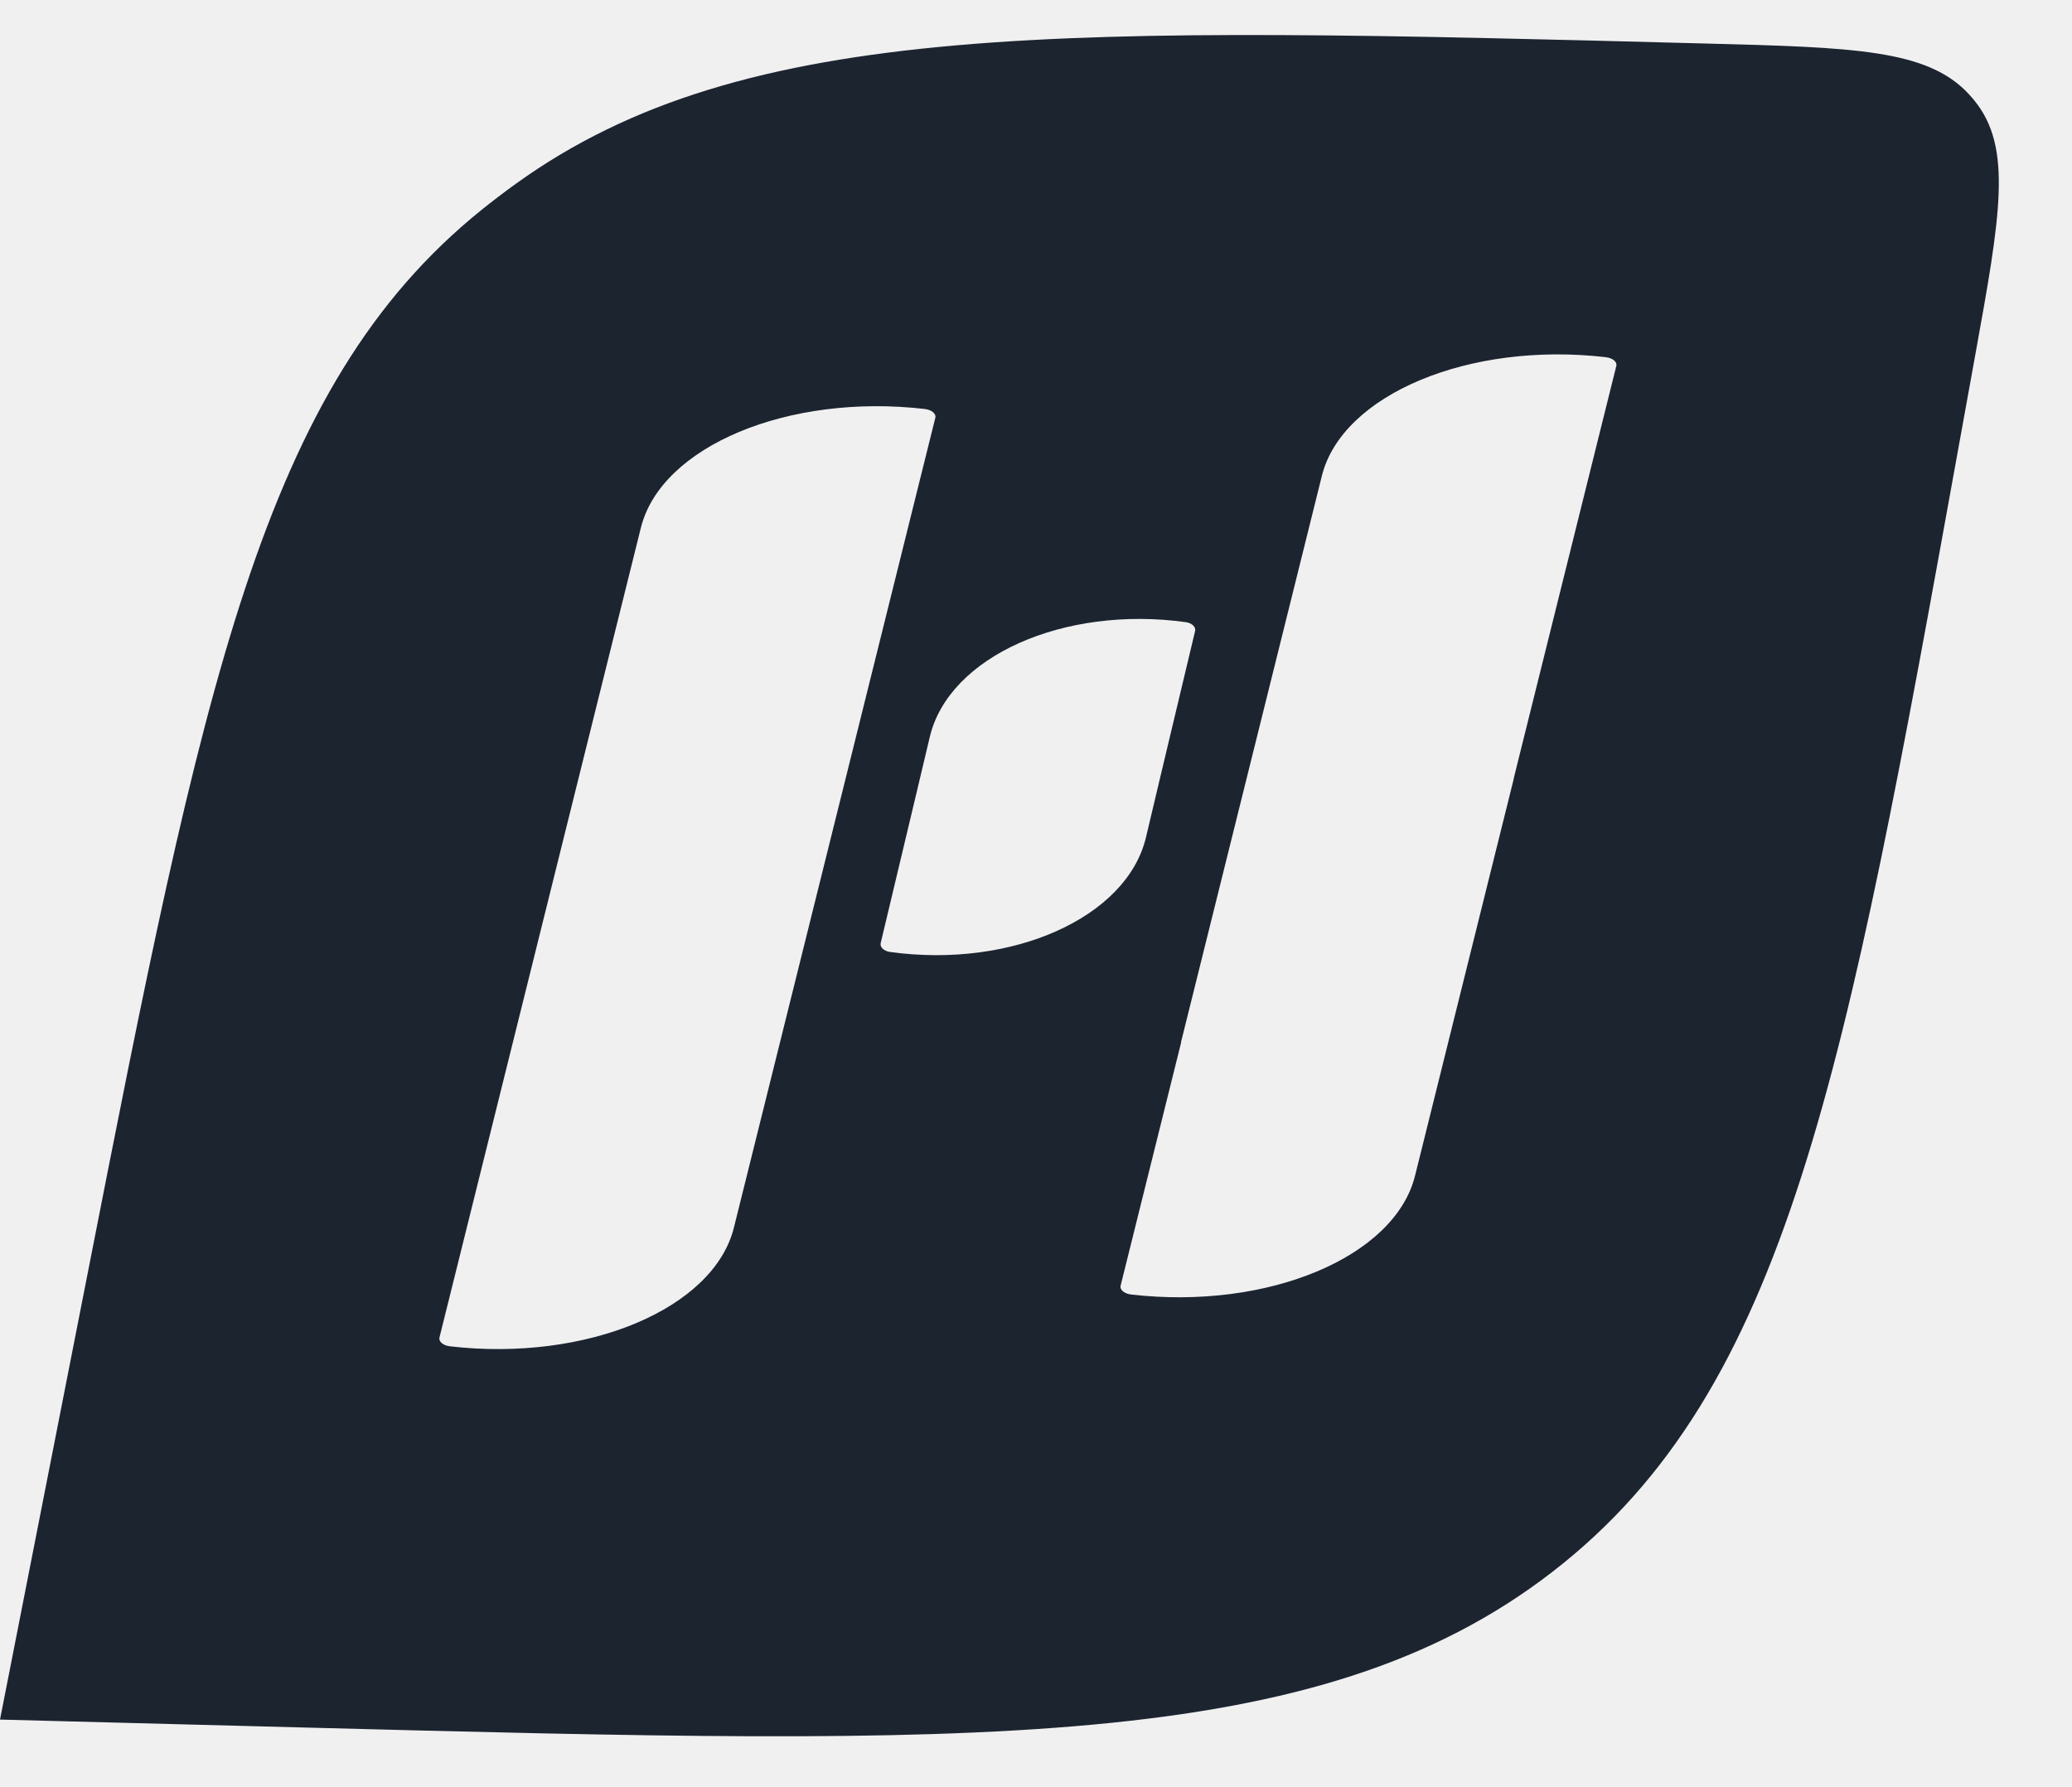
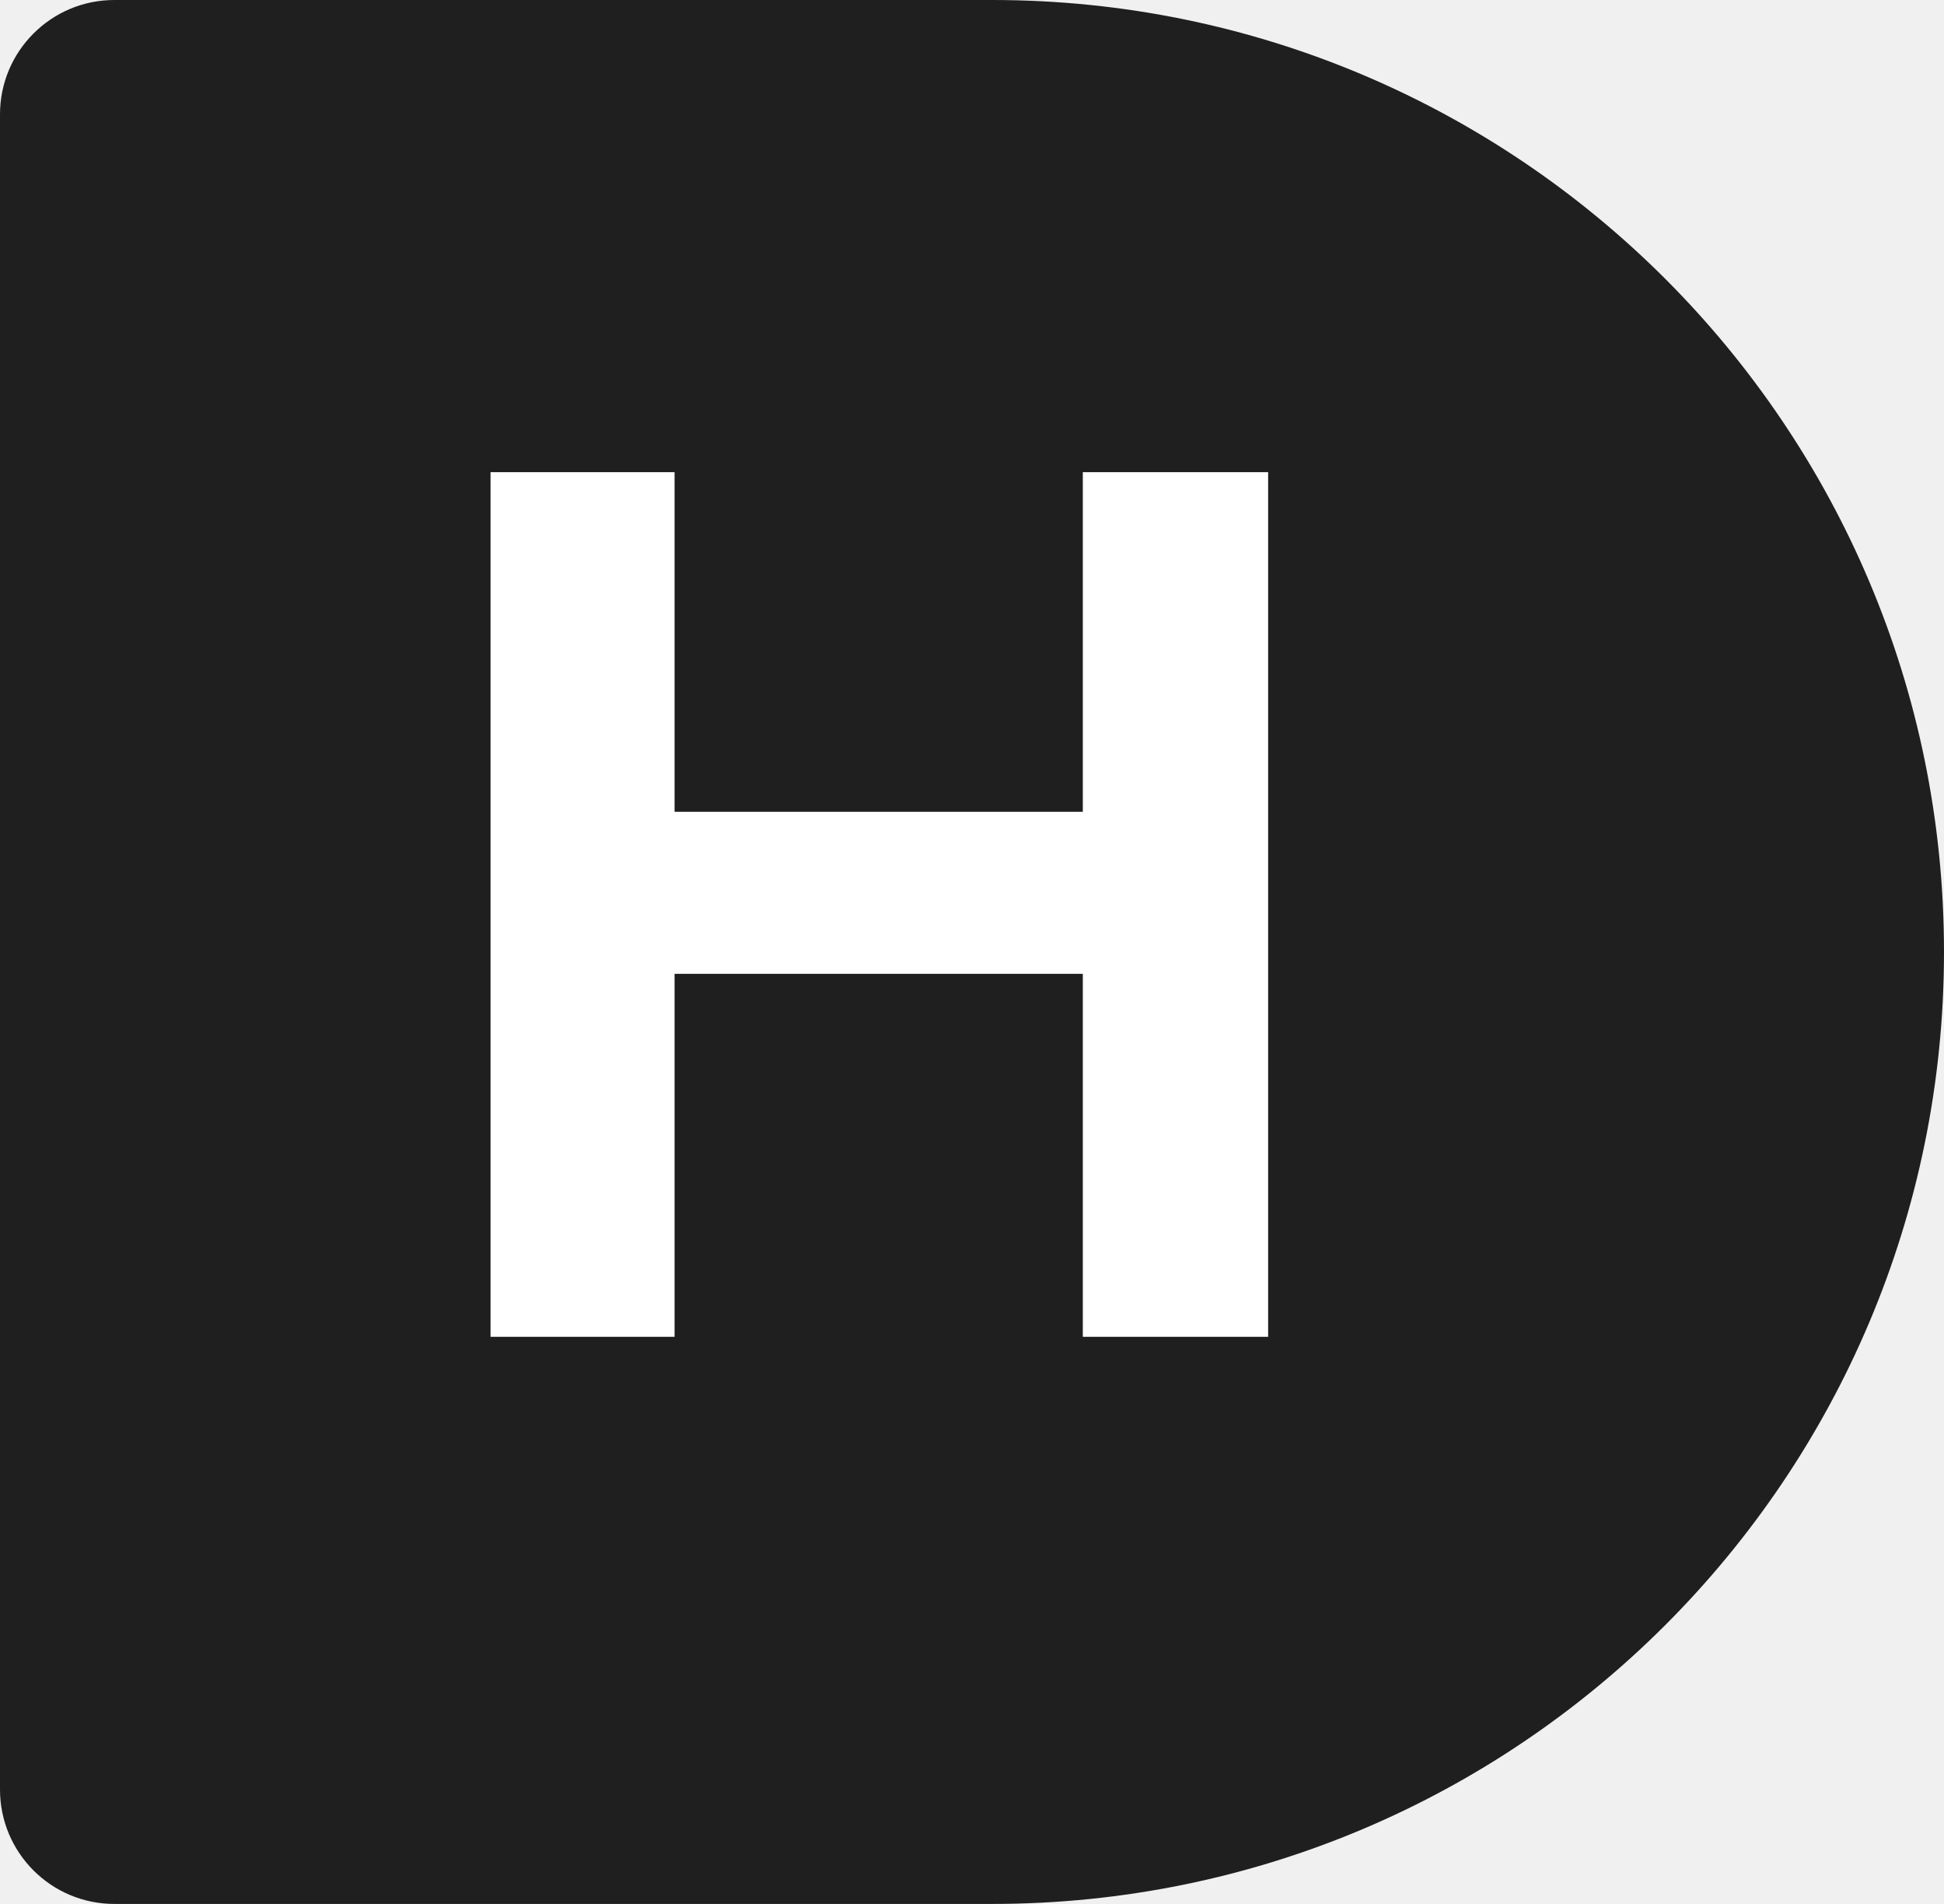
- <svg xmlns="http://www.w3.org/2000/svg" width="29" height="25" viewBox="0 0 29 25" fill="none">
-   <path fill-rule="evenodd" clip-rule="evenodd" d="M1.213 17.892C2.845 9.578 3.662 5.421 6.733 2.943C6.892 2.815 7.054 2.691 7.22 2.572C10.431 0.257 14.91 0.374 23.868 0.609C25.938 0.663 26.972 0.69 27.552 1.313C27.581 1.344 27.609 1.377 27.636 1.41C28.171 2.068 27.996 3.031 27.648 4.957L27.414 6.25C25.823 15.046 25.028 19.444 21.731 21.996C18.434 24.548 13.708 24.424 4.254 24.177L0 24.066L1.213 17.892ZM22.475 4.999C22.571 5.01 22.637 5.065 22.622 5.122L21.185 10.899L21.187 10.899L19.805 16.455C19.522 17.594 17.743 18.338 15.831 18.117C15.736 18.106 15.67 18.05 15.684 17.994L16.532 14.587L16.529 14.588L18.501 6.66C18.785 5.521 20.564 4.777 22.475 4.999ZM12.944 5.724C13.039 5.735 13.105 5.79 13.091 5.847L11.222 13.362L10.272 17.18C9.989 18.319 8.209 19.063 6.298 18.842C6.203 18.831 6.137 18.776 6.151 18.718L8.02 11.203L8.97 7.385C9.254 6.246 11.033 5.502 12.944 5.724ZM12.84 11.044L13.014 10.311C13.282 9.189 14.885 8.471 16.596 8.707C16.681 8.719 16.74 8.774 16.727 8.83L16.213 10.986L16.039 11.72C15.771 12.841 14.168 13.559 12.457 13.323C12.372 13.311 12.313 13.256 12.326 13.2L12.84 11.044Z" fill="#1C2430" />
+ <svg xmlns="http://www.w3.org/2000/svg" width="48" height="47" viewBox="0 0 48 47" fill="none">
+   <path d="M0 2.824C0 1.264 1.264 0 2.824 0H24.5C37.479 0 48 10.521 48 23.5C48 36.479 37.479 47 24.5 47H2.824C1.264 47 0 45.736 0 44.176V2.824Z" fill="#1F1F1F" />
+   <path d="M31.312 33H26.736V24.04H16.656V33H12.112V11.656H16.656V20.04H26.736V11.656H31.312V33Z" fill="white" />
</svg>
